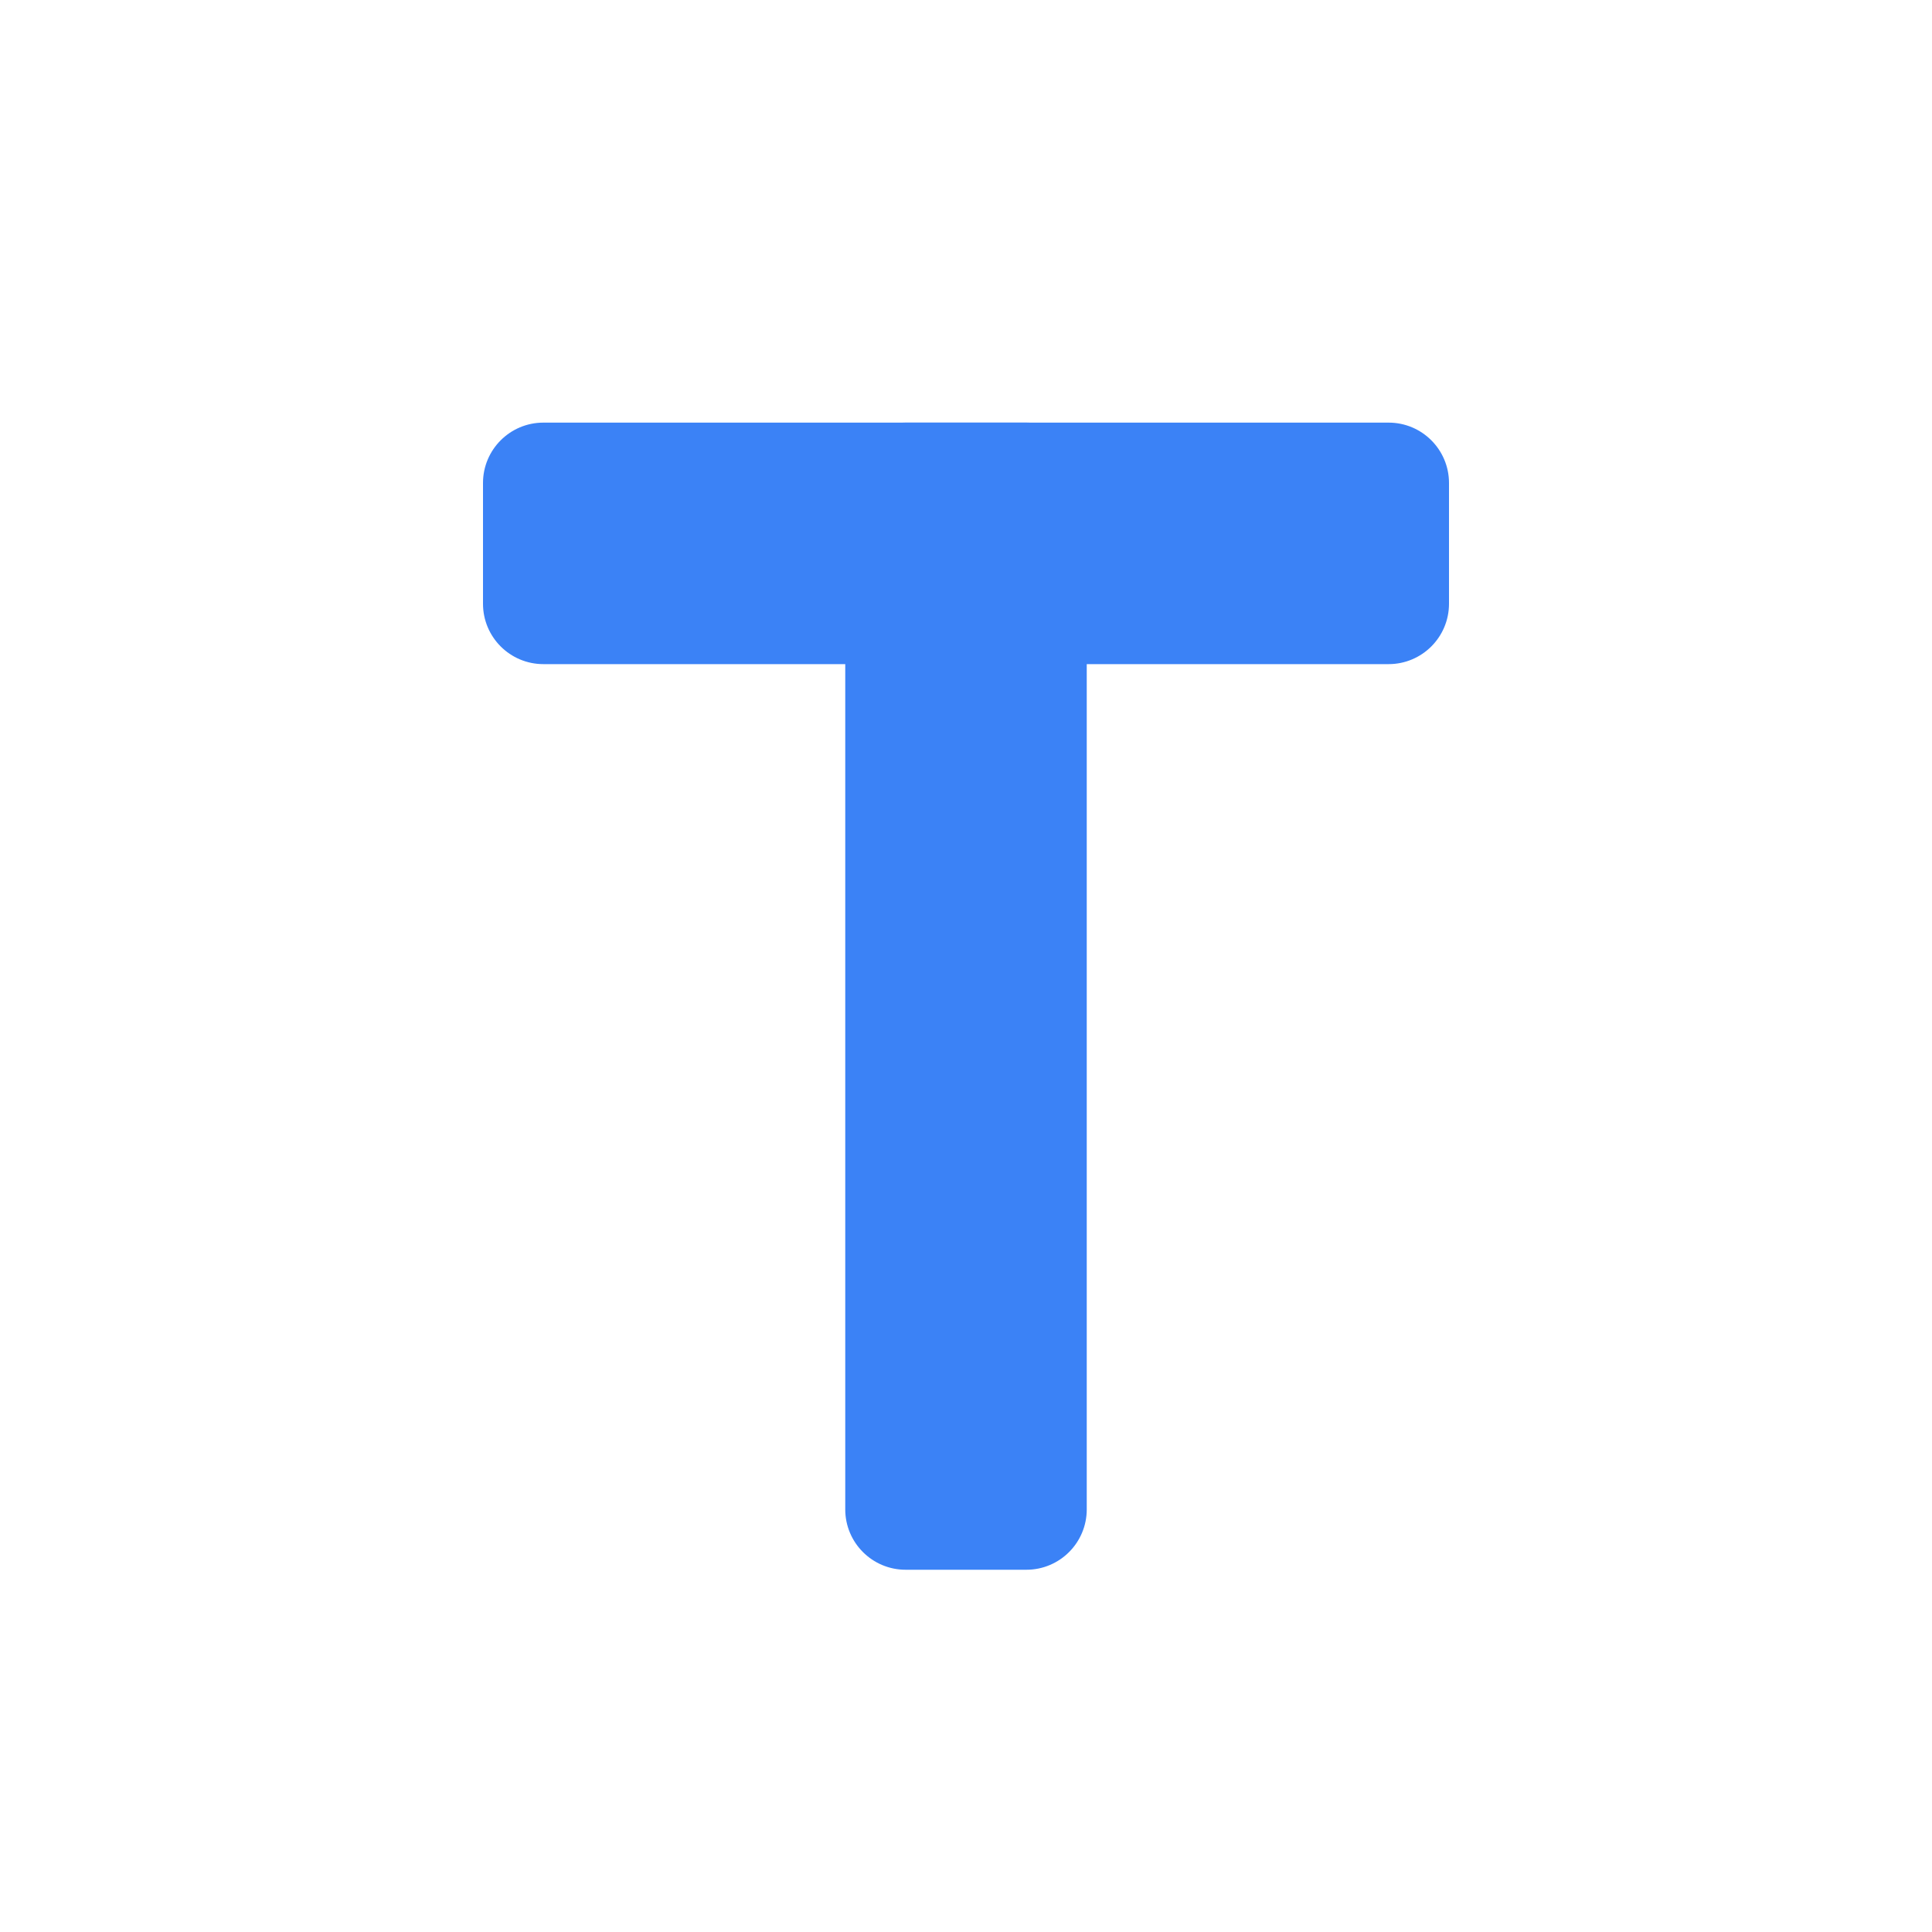
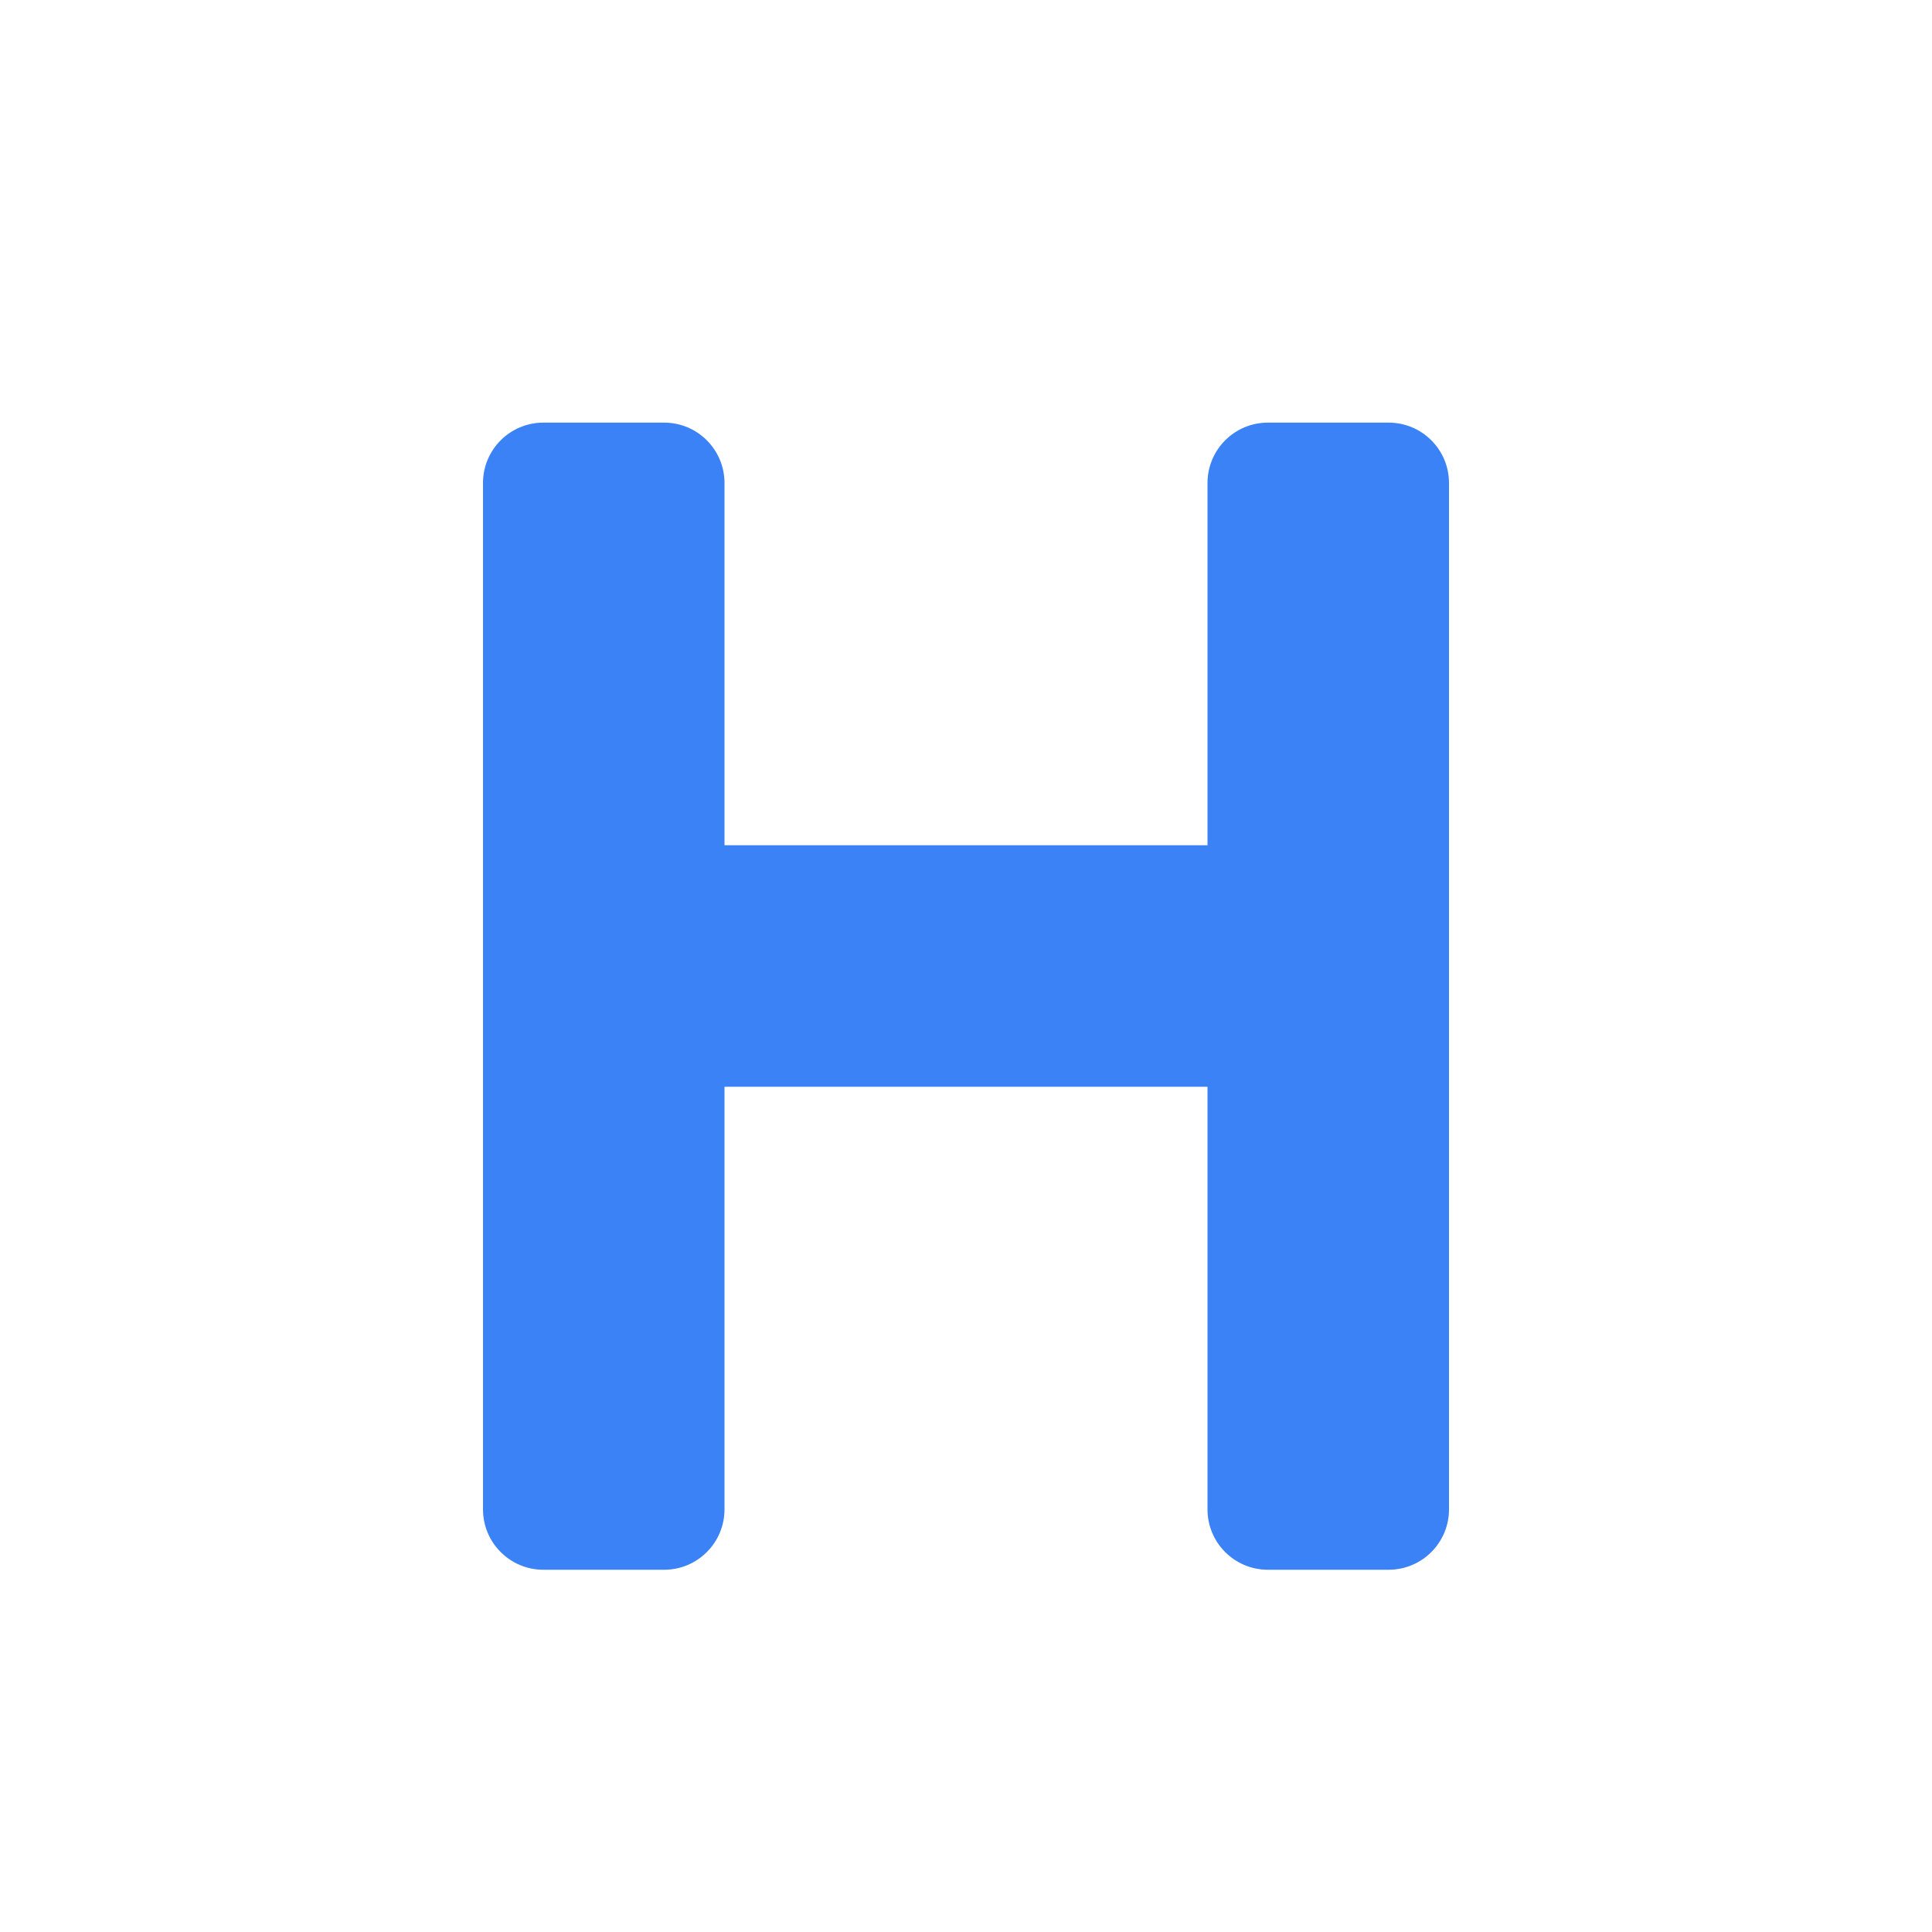
<svg xmlns="http://www.w3.org/2000/svg" width="512" height="512" viewBox="0 0 32 32">
  <rect x="0" y="0" width="32" height="32" rx="4" fill="rgba(255, 255, 255, 1)" />
-   <rect x="8" y="7" width="16" height="4" rx="1" ry="1" fill="#3b82f6" />
-   <rect x="14" y="7" width="4" height="19" rx="1" ry="1" fill="#3b82f6" />
+   <rect x="8" y="7" width="4" height="19" rx="1" ry="1" fill="#3b82f6" />
+   <rect x="20" y="7" width="4" height="19" rx="1" ry="1" fill="#3b82f6" />
+   <rect x="8" y="14" width="16" height="4" rx="1" ry="1" fill="#3b82f6" />
</svg>
